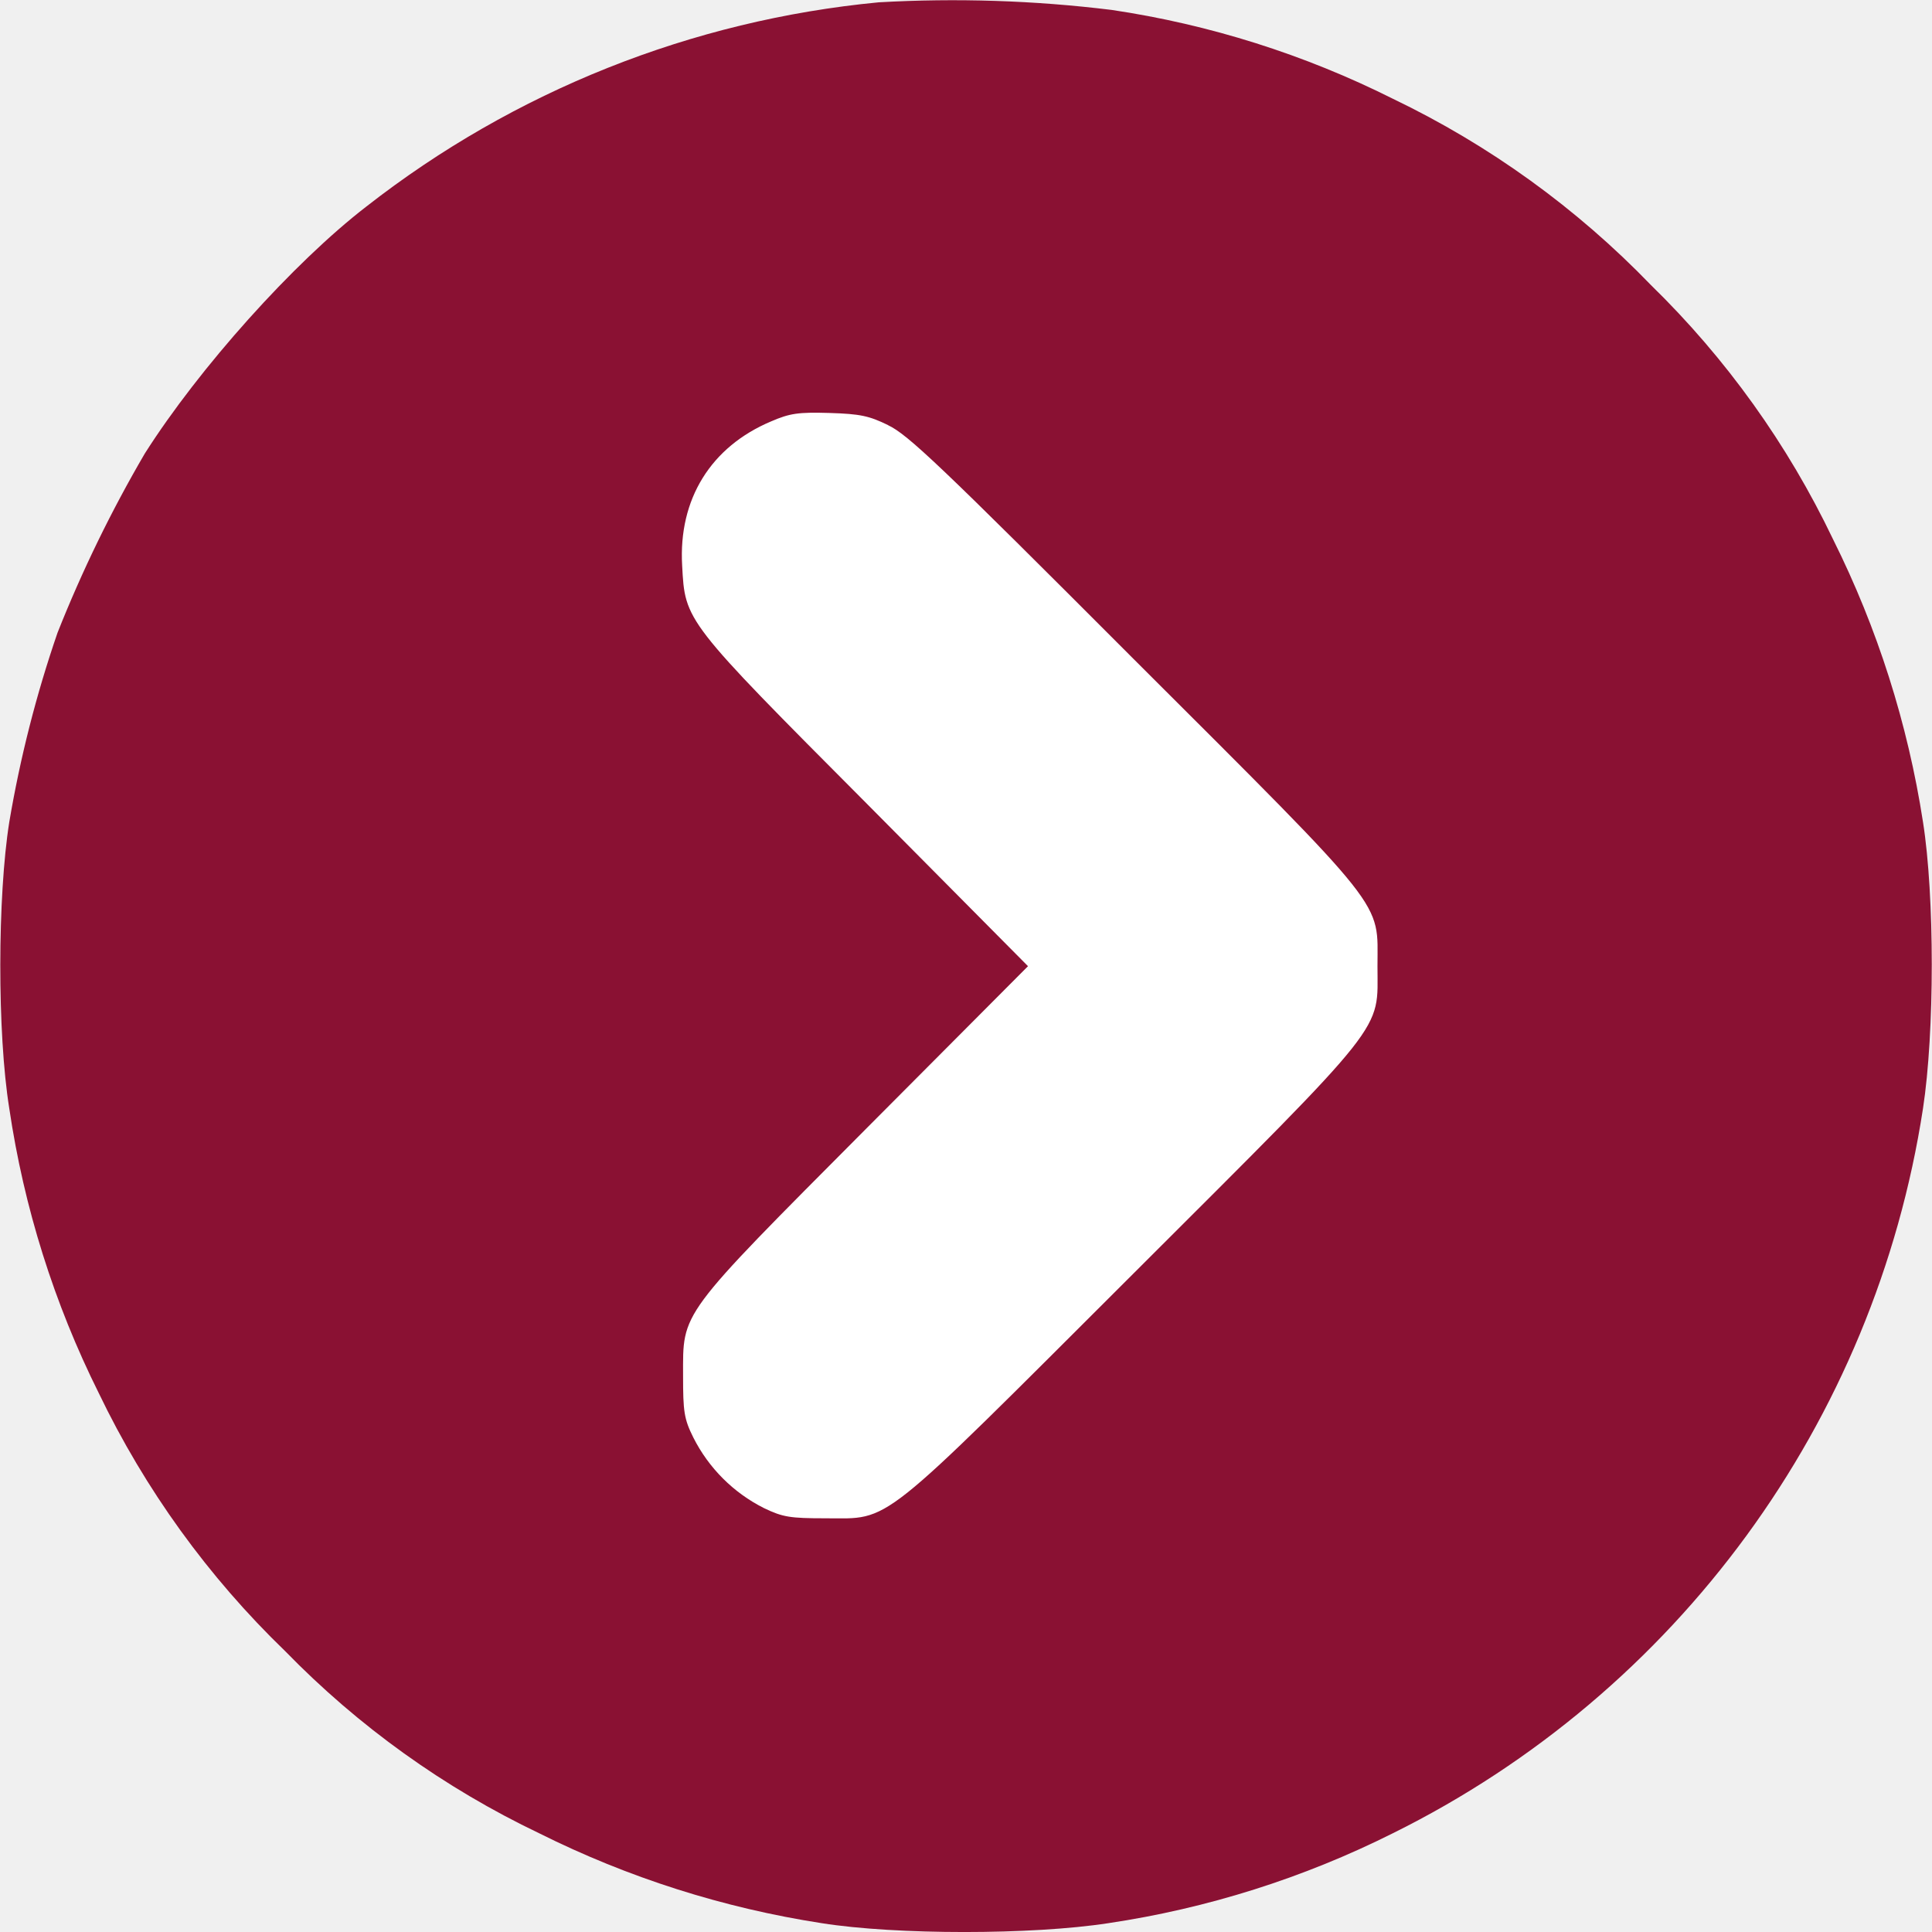
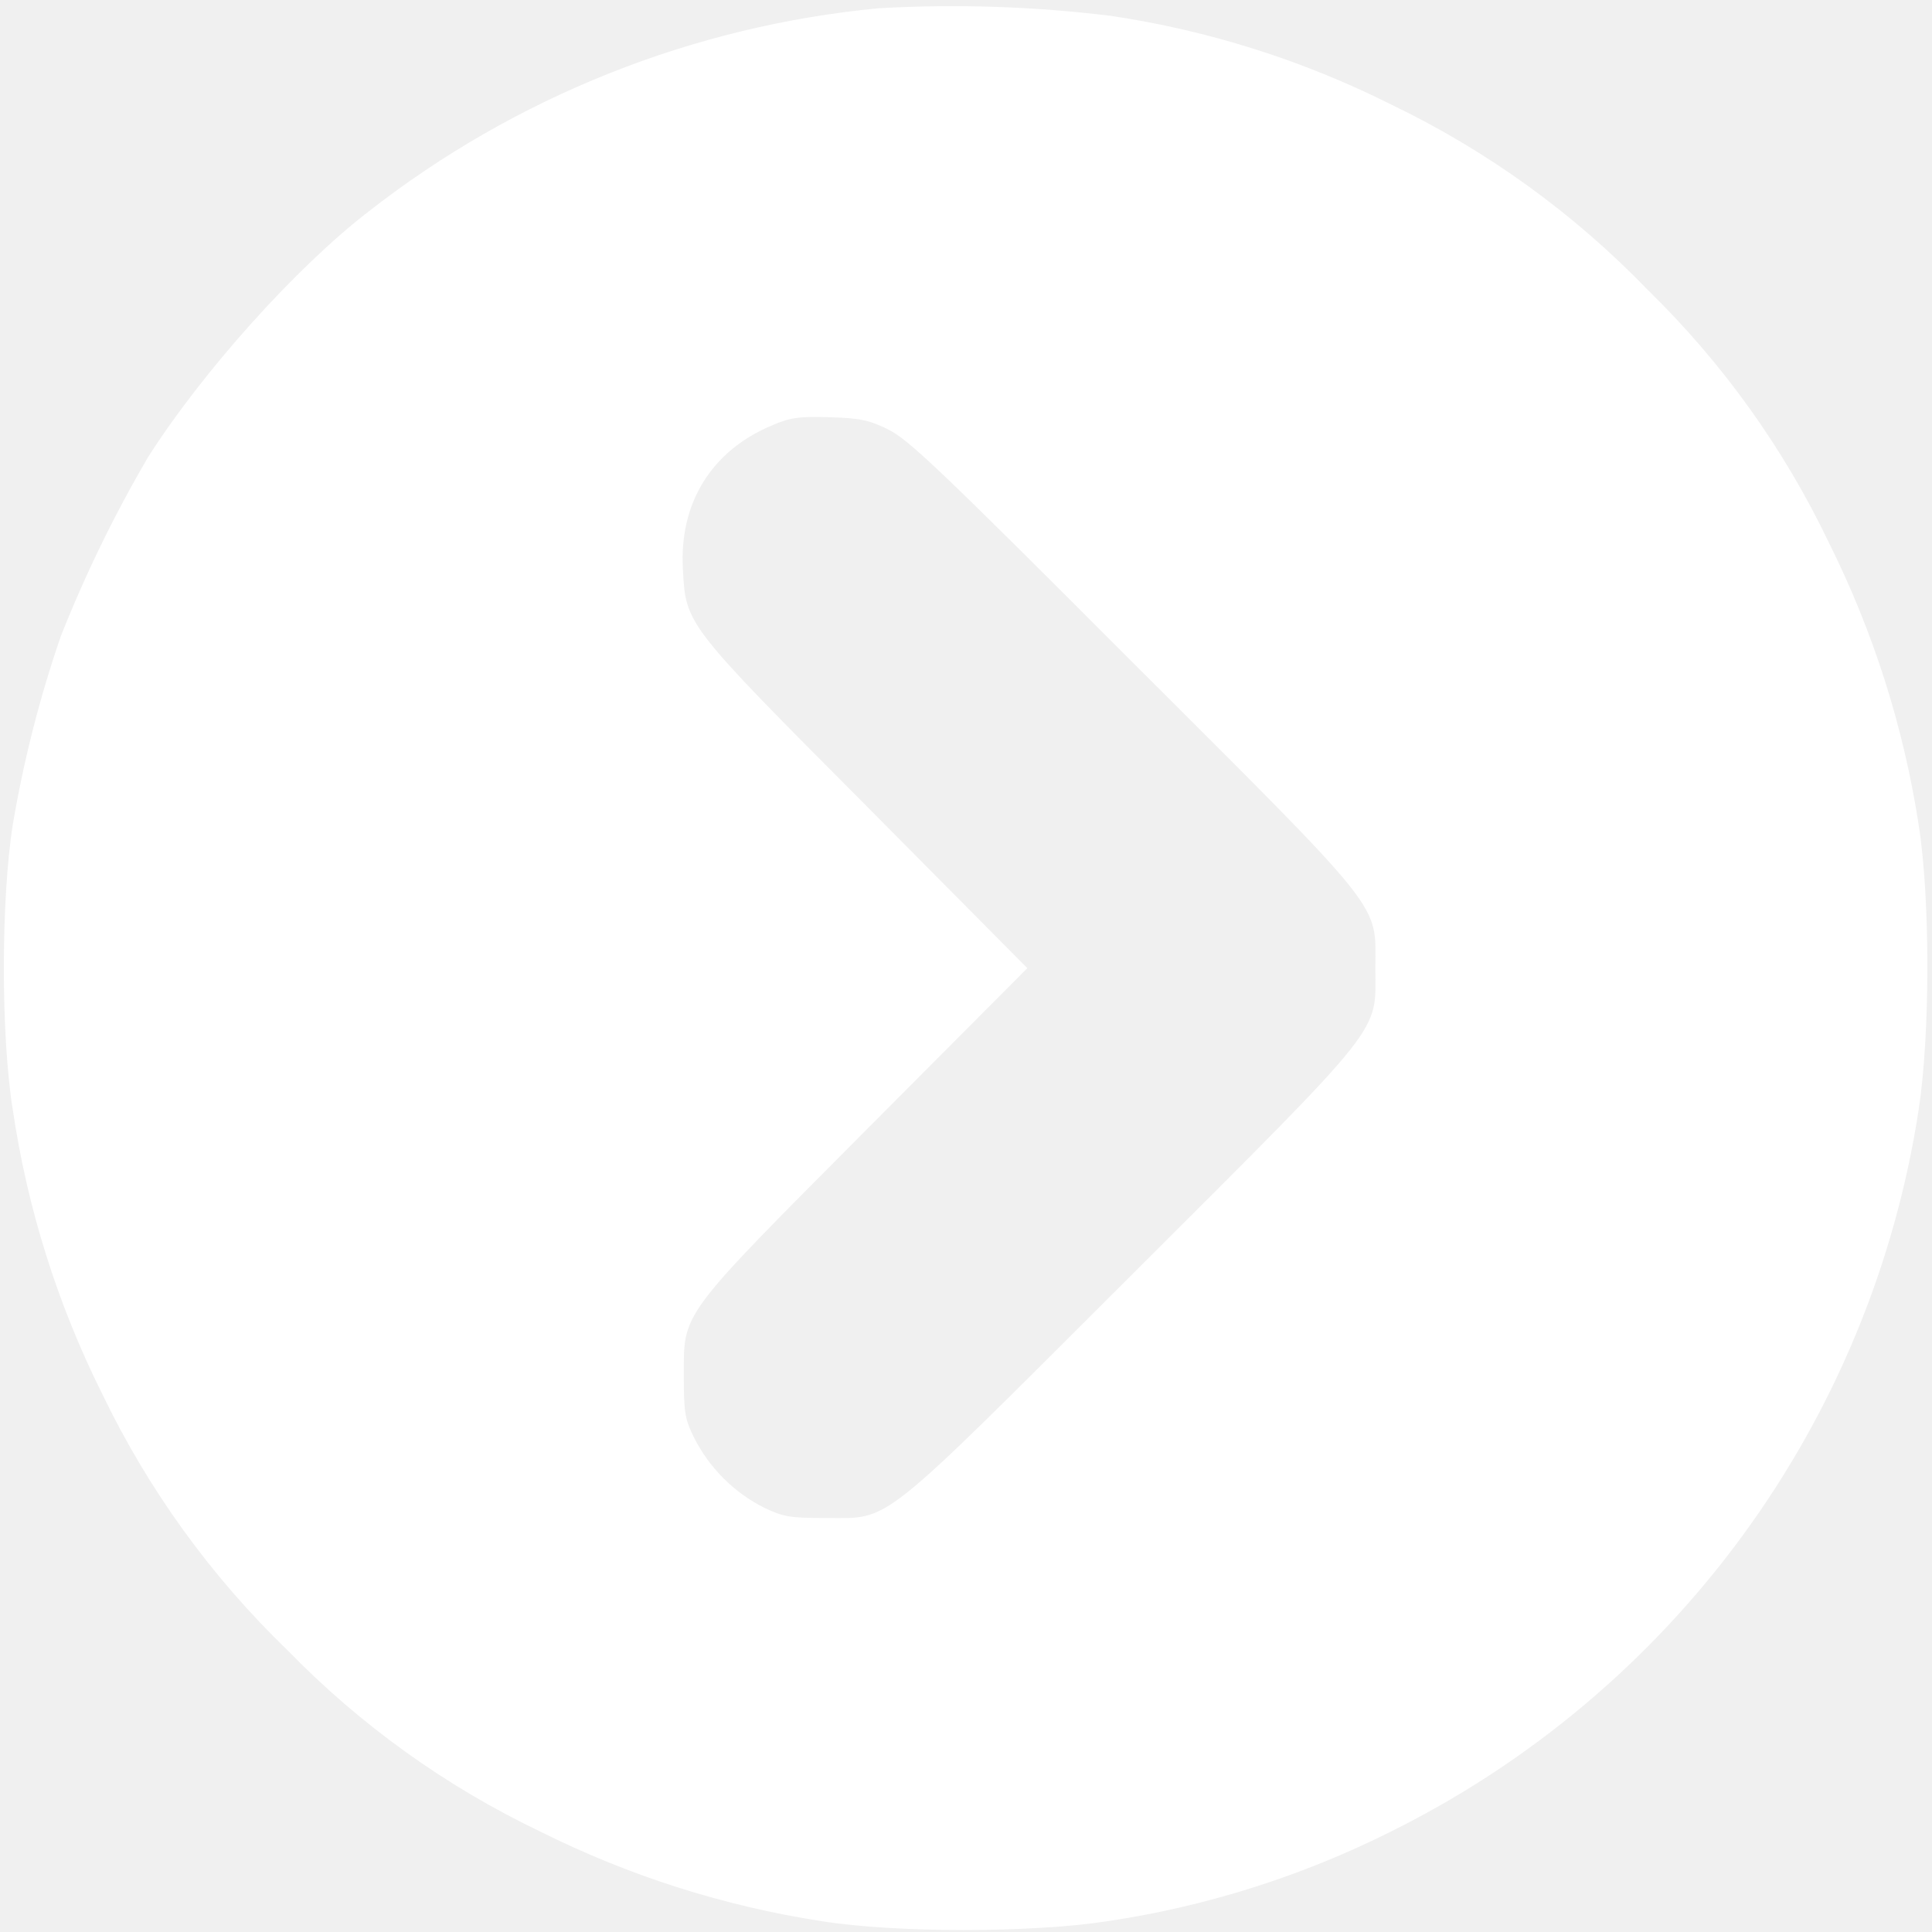
- <svg xmlns="http://www.w3.org/2000/svg" viewBox="0 0 208.12 208.14">
-   <defs>
-     <style>.a{fill:#fff;}.b{fill:#8a1133;}</style>
-   </defs>
-   <rect class="a" x="55.94" y="35.48" width="102.35" height="133.76" />
-   <path class="b" d="M94.66.25a106,106,0,0,0-55.19,22c-7.85,6.05-18,17.37-23.87,26.61A142.17,142.17,0,0,0,6.2,68.16,128.25,128.25,0,0,0,1,88.56c-1.27,8-1.31,22.73,0,30.86a102.26,102.26,0,0,0,9.64,30.66,97,97,0,0,0,20.08,27.8A95.79,95.79,0,0,0,58.08,197.5a103.42,103.42,0,0,0,30.45,9.69c8,1.27,22.65,1.27,30.87,0a102,102,0,0,0,30.66-9.69,104.89,104.89,0,0,0,57.11-78.08c1.26-8.22,1.26-22.89,0-30.86a103.68,103.68,0,0,0-9.69-30.46,96.12,96.12,0,0,0-19.62-27.39,96.91,96.91,0,0,0-27.8-20.07,100.67,100.67,0,0,0-30.29-9.57A140.44,140.44,0,0,0,94.66.25Zm1,45.55c2.13,1,5.52,4.21,26.41,25.14,27.76,27.71,26.33,26,26.33,33.15s1.43,5.44-26.33,33.15-26,26.33-33.15,26.33c-3.8,0-4.58-.12-6.62-1.1a17.13,17.13,0,0,1-7.61-7.61c-1-2-1.1-2.82-1.1-6.62,0-7-.61-6.21,19.78-26.7l17.38-17.45L93.39,86.59c-19.7-19.78-19.58-19.66-19.9-25.67-.41-7.15,3.1-12.8,9.6-15.53,2-.86,2.91-1,6.26-.9S93.64,44.81,95.68,45.8Z" transform="translate(0 0)" />
+ <svg xmlns="http://www.w3.org/2000/svg" width="209" height="209" viewBox="0 0 209 209" fill="none">
+   <path d="M95.045 0.894C74.927 2.816 55.778 10.45 39.855 22.894C32.005 28.944 21.855 40.264 15.985 49.504C12.37 55.691 9.227 62.143 6.585 68.804C4.296 75.45 2.556 82.273 1.385 89.204C0.115 97.204 0.075 111.934 1.385 120.064C2.962 130.728 6.216 141.076 11.025 150.724C16.014 161.11 22.814 170.524 31.105 178.524C38.995 186.628 48.258 193.271 58.465 198.144C68.052 202.932 78.324 206.201 88.915 207.834C96.915 209.104 111.565 209.104 119.785 207.834C130.453 206.246 140.802 202.975 150.445 198.144C165.532 190.669 178.598 179.671 188.539 166.081C198.479 152.491 205.002 136.707 207.555 120.064C208.815 111.844 208.815 97.174 207.555 89.204C205.919 78.611 202.65 68.336 197.865 58.744C192.989 48.53 186.347 39.258 178.245 31.354C170.245 23.065 160.831 16.269 150.445 11.284C140.918 6.511 130.695 3.281 120.155 1.714C111.826 0.691 103.423 0.417 95.045 0.894ZM96.045 46.444C98.175 47.444 101.565 50.654 122.455 71.584C150.215 99.294 148.785 97.584 148.785 104.734C148.785 111.884 150.215 110.174 122.455 137.884C94.695 165.594 96.455 164.214 89.305 164.214C85.505 164.214 84.725 164.094 82.685 163.114C79.397 161.461 76.728 158.793 75.075 155.504C74.075 153.504 73.975 152.684 73.975 148.884C73.975 141.884 73.365 142.674 93.755 122.184L111.135 104.734L93.775 87.234C74.075 67.454 74.195 67.574 73.875 61.564C73.465 54.414 76.975 48.764 83.475 46.034C85.475 45.174 86.385 45.034 89.735 45.134C93.085 45.234 94.025 45.454 96.065 46.444H96.045Z" fill="white" />
</svg>
